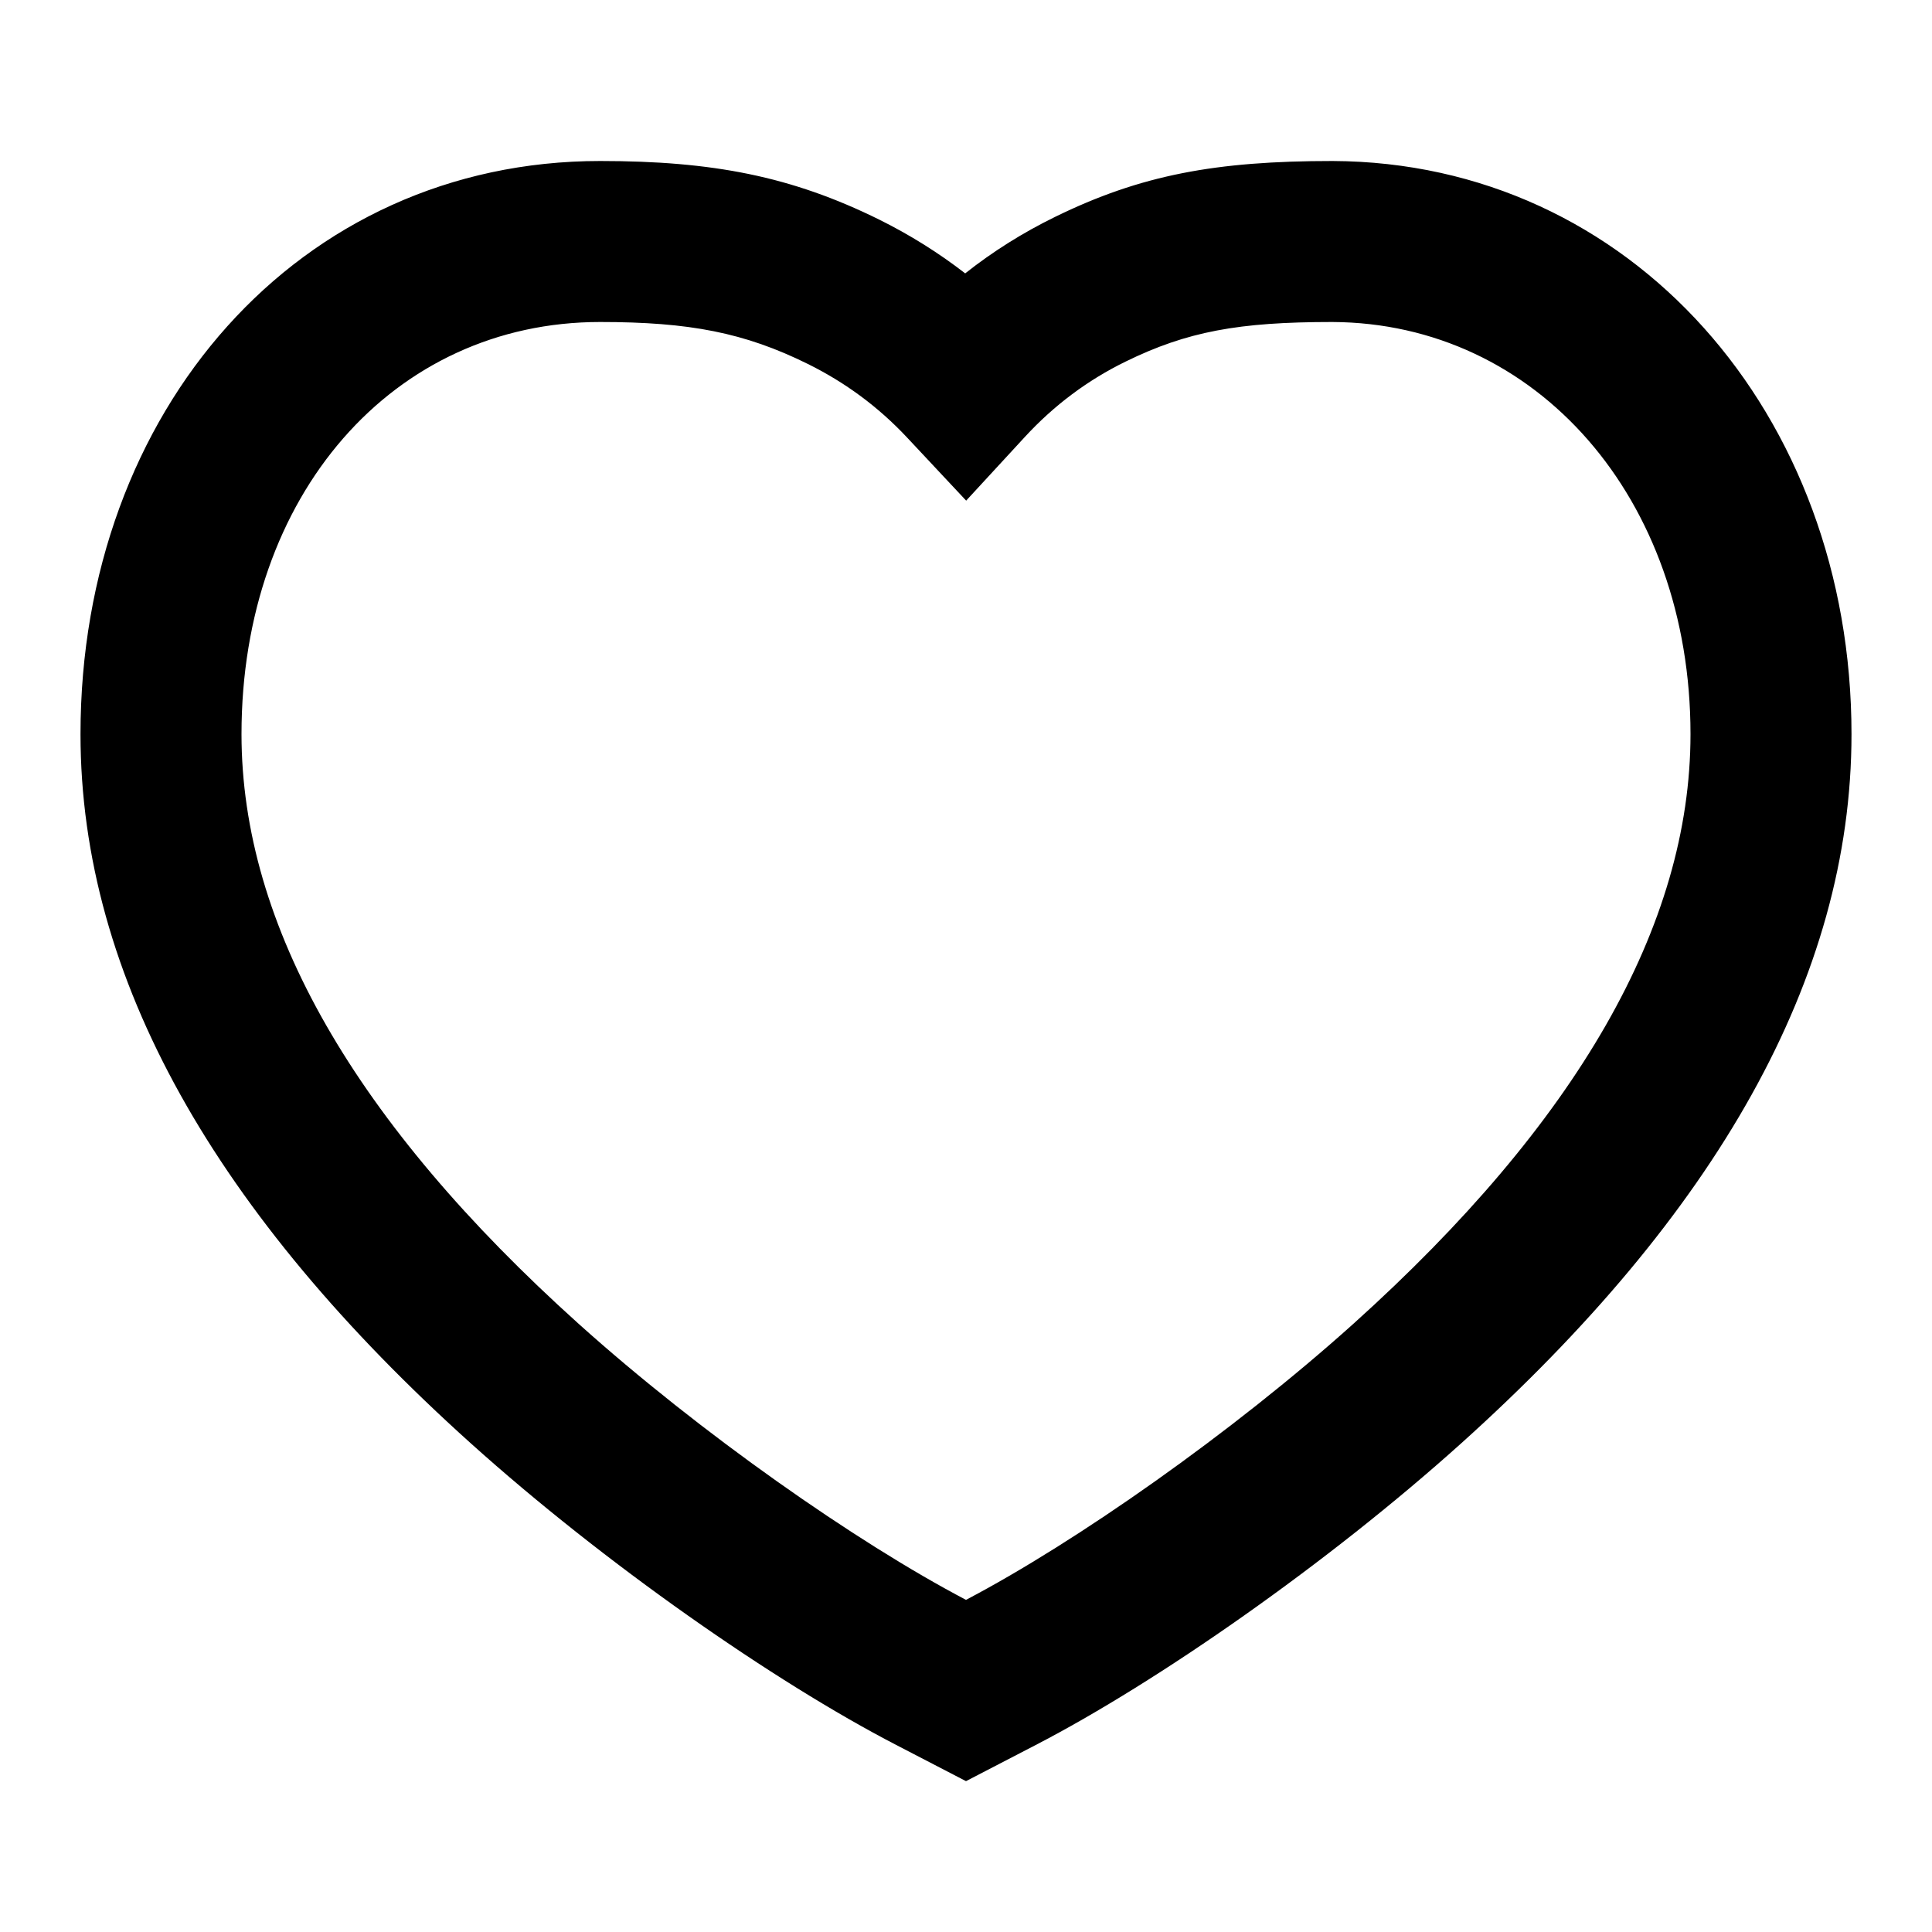
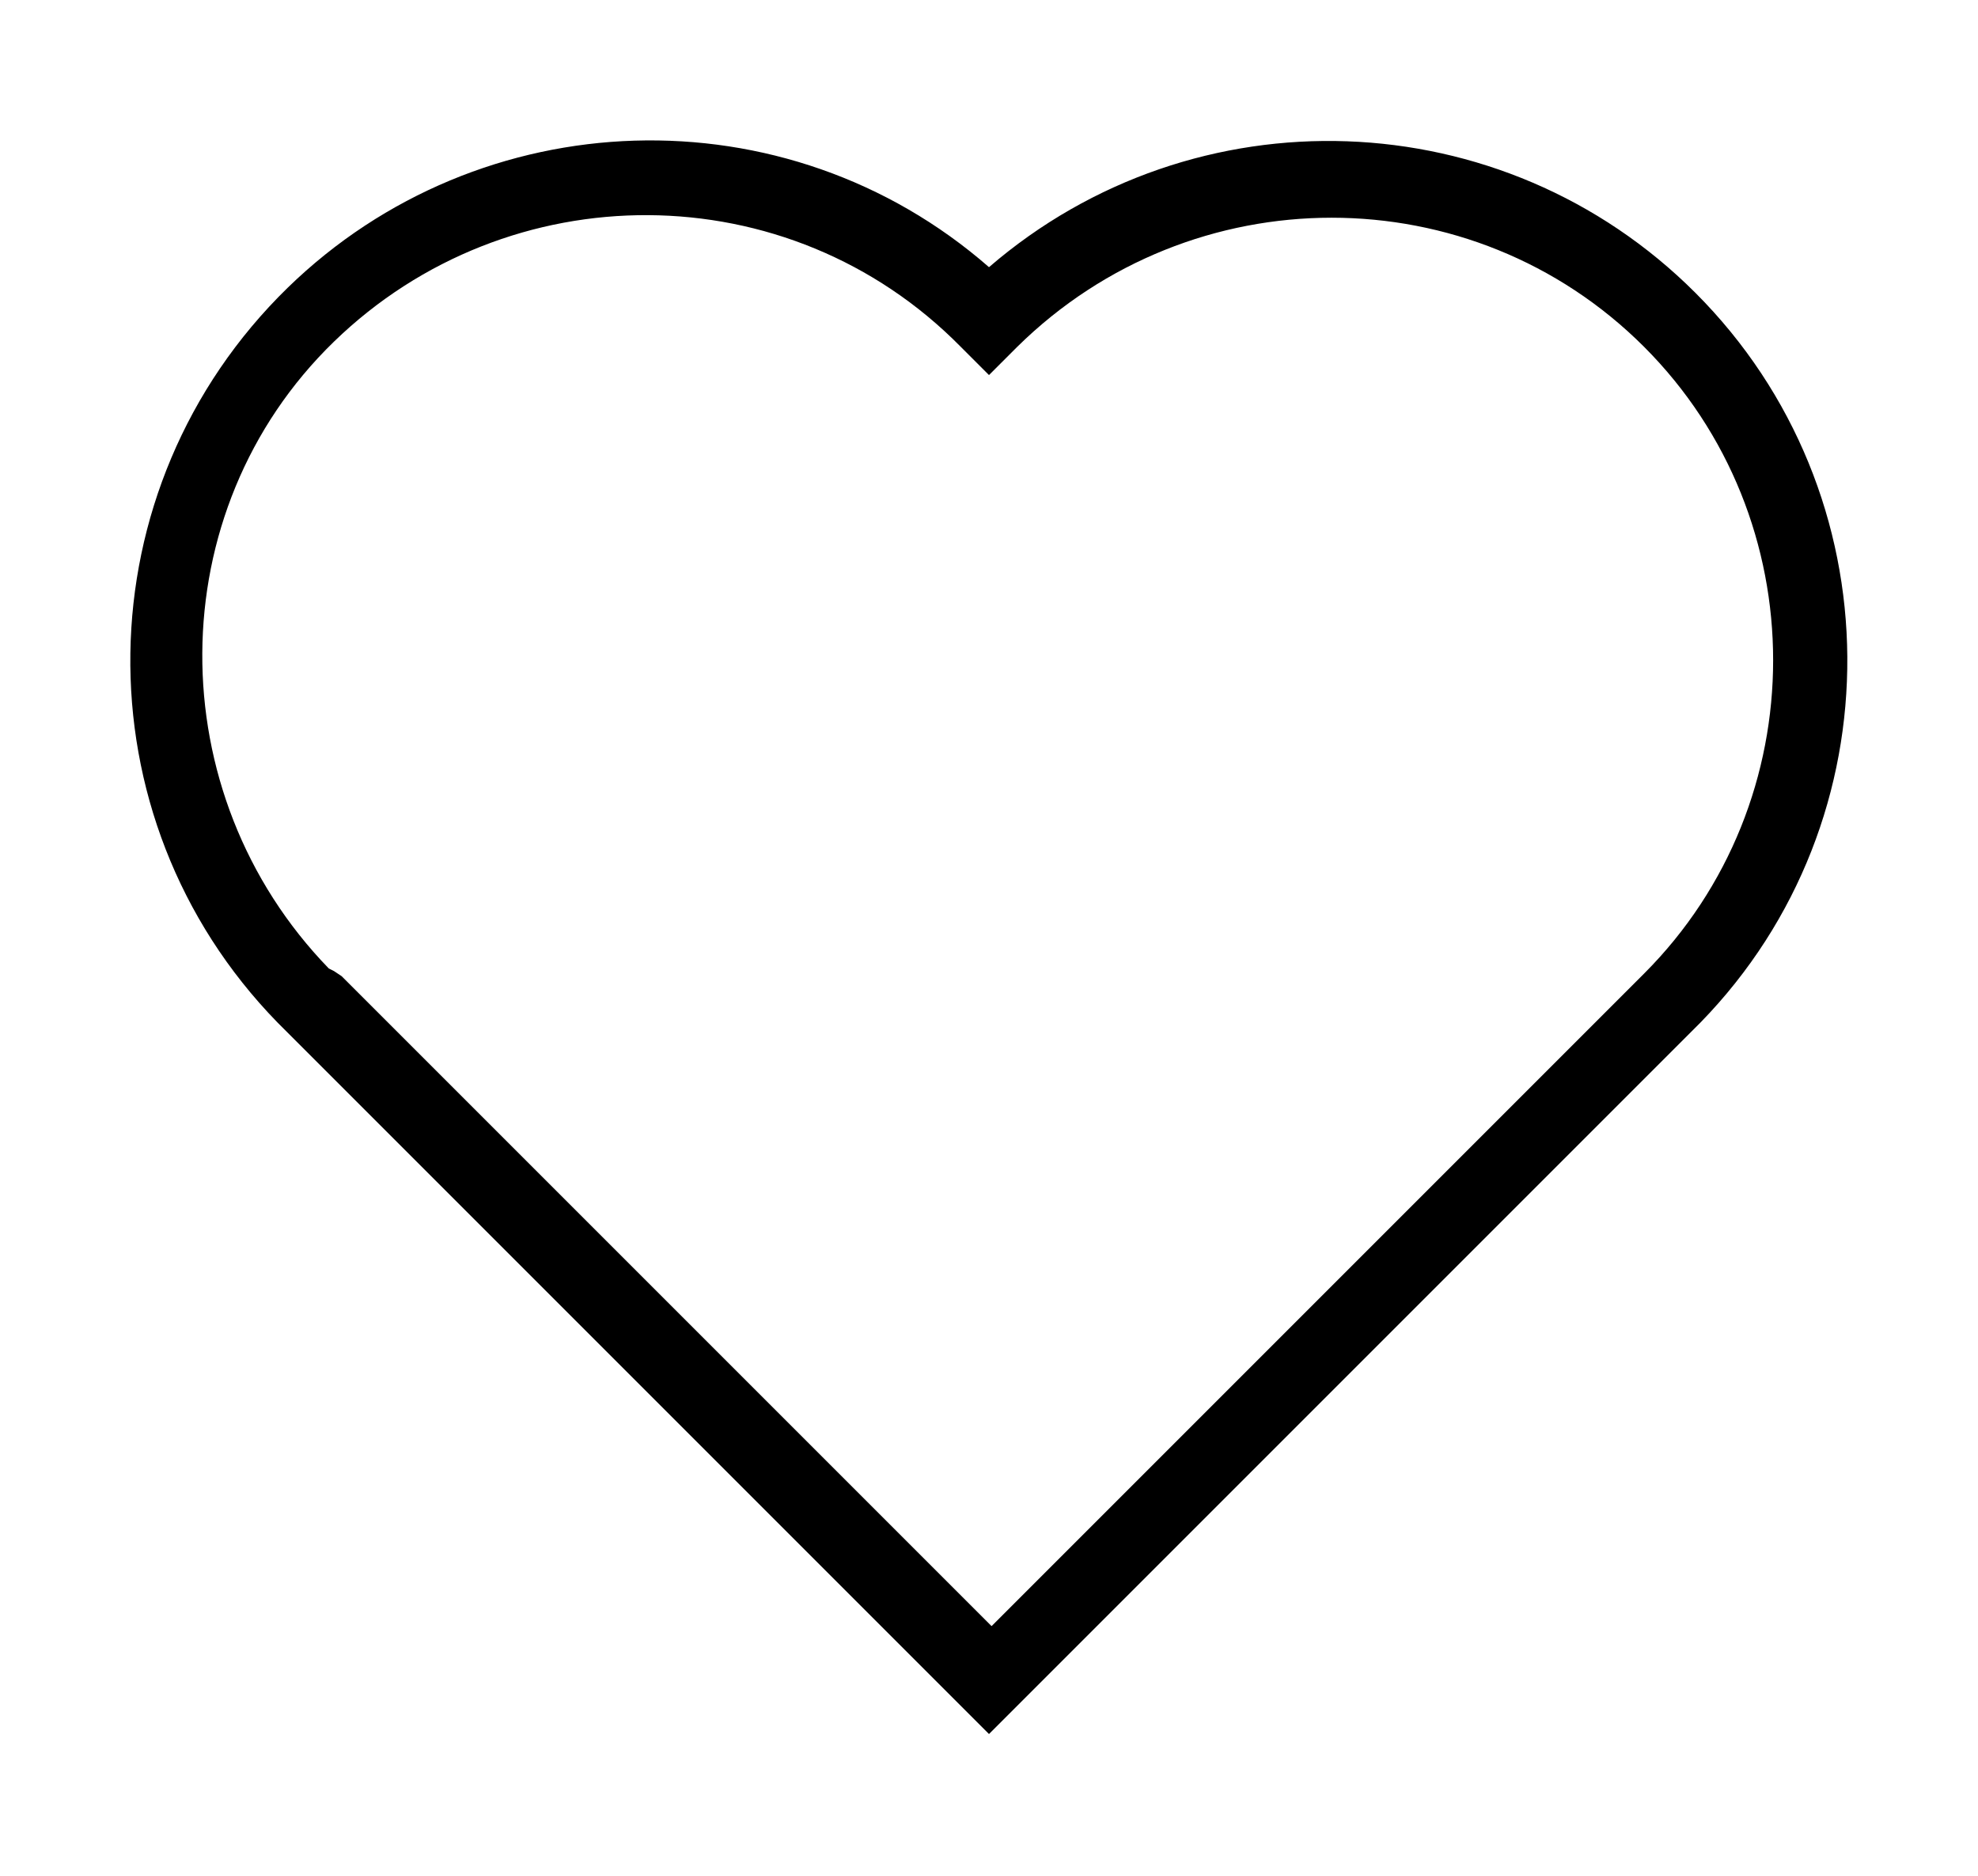
- <svg xmlns="http://www.w3.org/2000/svg" height="24" viewBox="0 0 24 24" width="24">
-   <path d="M13.103,2.696 C14.172,2.172 15.106,2 16.553,2 C20.258,2.015 23,5.14 23,9.12 C23,12.158 21.306,15.092 18.151,17.93 C16.495,19.419 14.381,20.893 12.866,21.677 L12,22.126 L11.134,21.677 C9.619,20.893 7.505,19.419 5.849,17.93 C2.694,15.092 1,12.158 1,9.12 C1,5.097 3.716,2 7.455,2 C8.85,2 9.831,2.189 10.922,2.728 C11.301,2.916 11.658,3.139 11.99,3.396 C12.335,3.123 12.707,2.89 13.103,2.696 Z M16.814,16.443 C19.586,13.949 21,11.5 21,9.12 C21,6.189 19.088,4.011 16.549,4 C15.387,4 14.746,4.118 13.982,4.492 C13.512,4.722 13.095,5.033 12.731,5.428 L12.002,6.219 L11.267,5.434 C10.911,5.054 10.5,4.751 10.035,4.521 C9.248,4.132 8.564,4 7.455,4 C4.884,4 3,6.148 3,9.12 C3,11.5 4.414,13.949 7.186,16.443 C8.698,17.802 10.641,19.161 12,19.874 C13.359,19.161 15.302,17.802 16.814,16.443 Z" fill-rule="evenodd" />
+ <svg xmlns="http://www.w3.org/2000/svg" id="Layer_1" style="enable-background:new 0 0 77 73;" version="1.1" viewBox="0 0 77 73" xml:space="preserve">
+   <g id="Layer_2">
+     <g id="Layer_3">
+       <path d="M38.5,67.5L10.8,39.8C3,31.8,3.2,19,11.2,11.2c7.5-7.3,19.4-7.7,27.3-0.8c8-6.9,20-6.5,27.5,1l0,0    c7.8,7.8,7.9,20.5,0.2,28.4l0,0L38.5,67.5z M13.3,38l25.3,25.3l25.4-25.4c6.7-6.7,6.7-17.7,0-24.4c0,0,0,0,0,0l0,0    c-6.7-6.7-17.6-6.7-24.4,0l-1.1,1.1l-1.1-1.1c-6.7-6.8-17.6-6.8-24.4-0.2s-6.8,17.6-0.2,24.4l0.2,0.1L13.3,38z" />
+     </g>
+   </g>
</svg>
